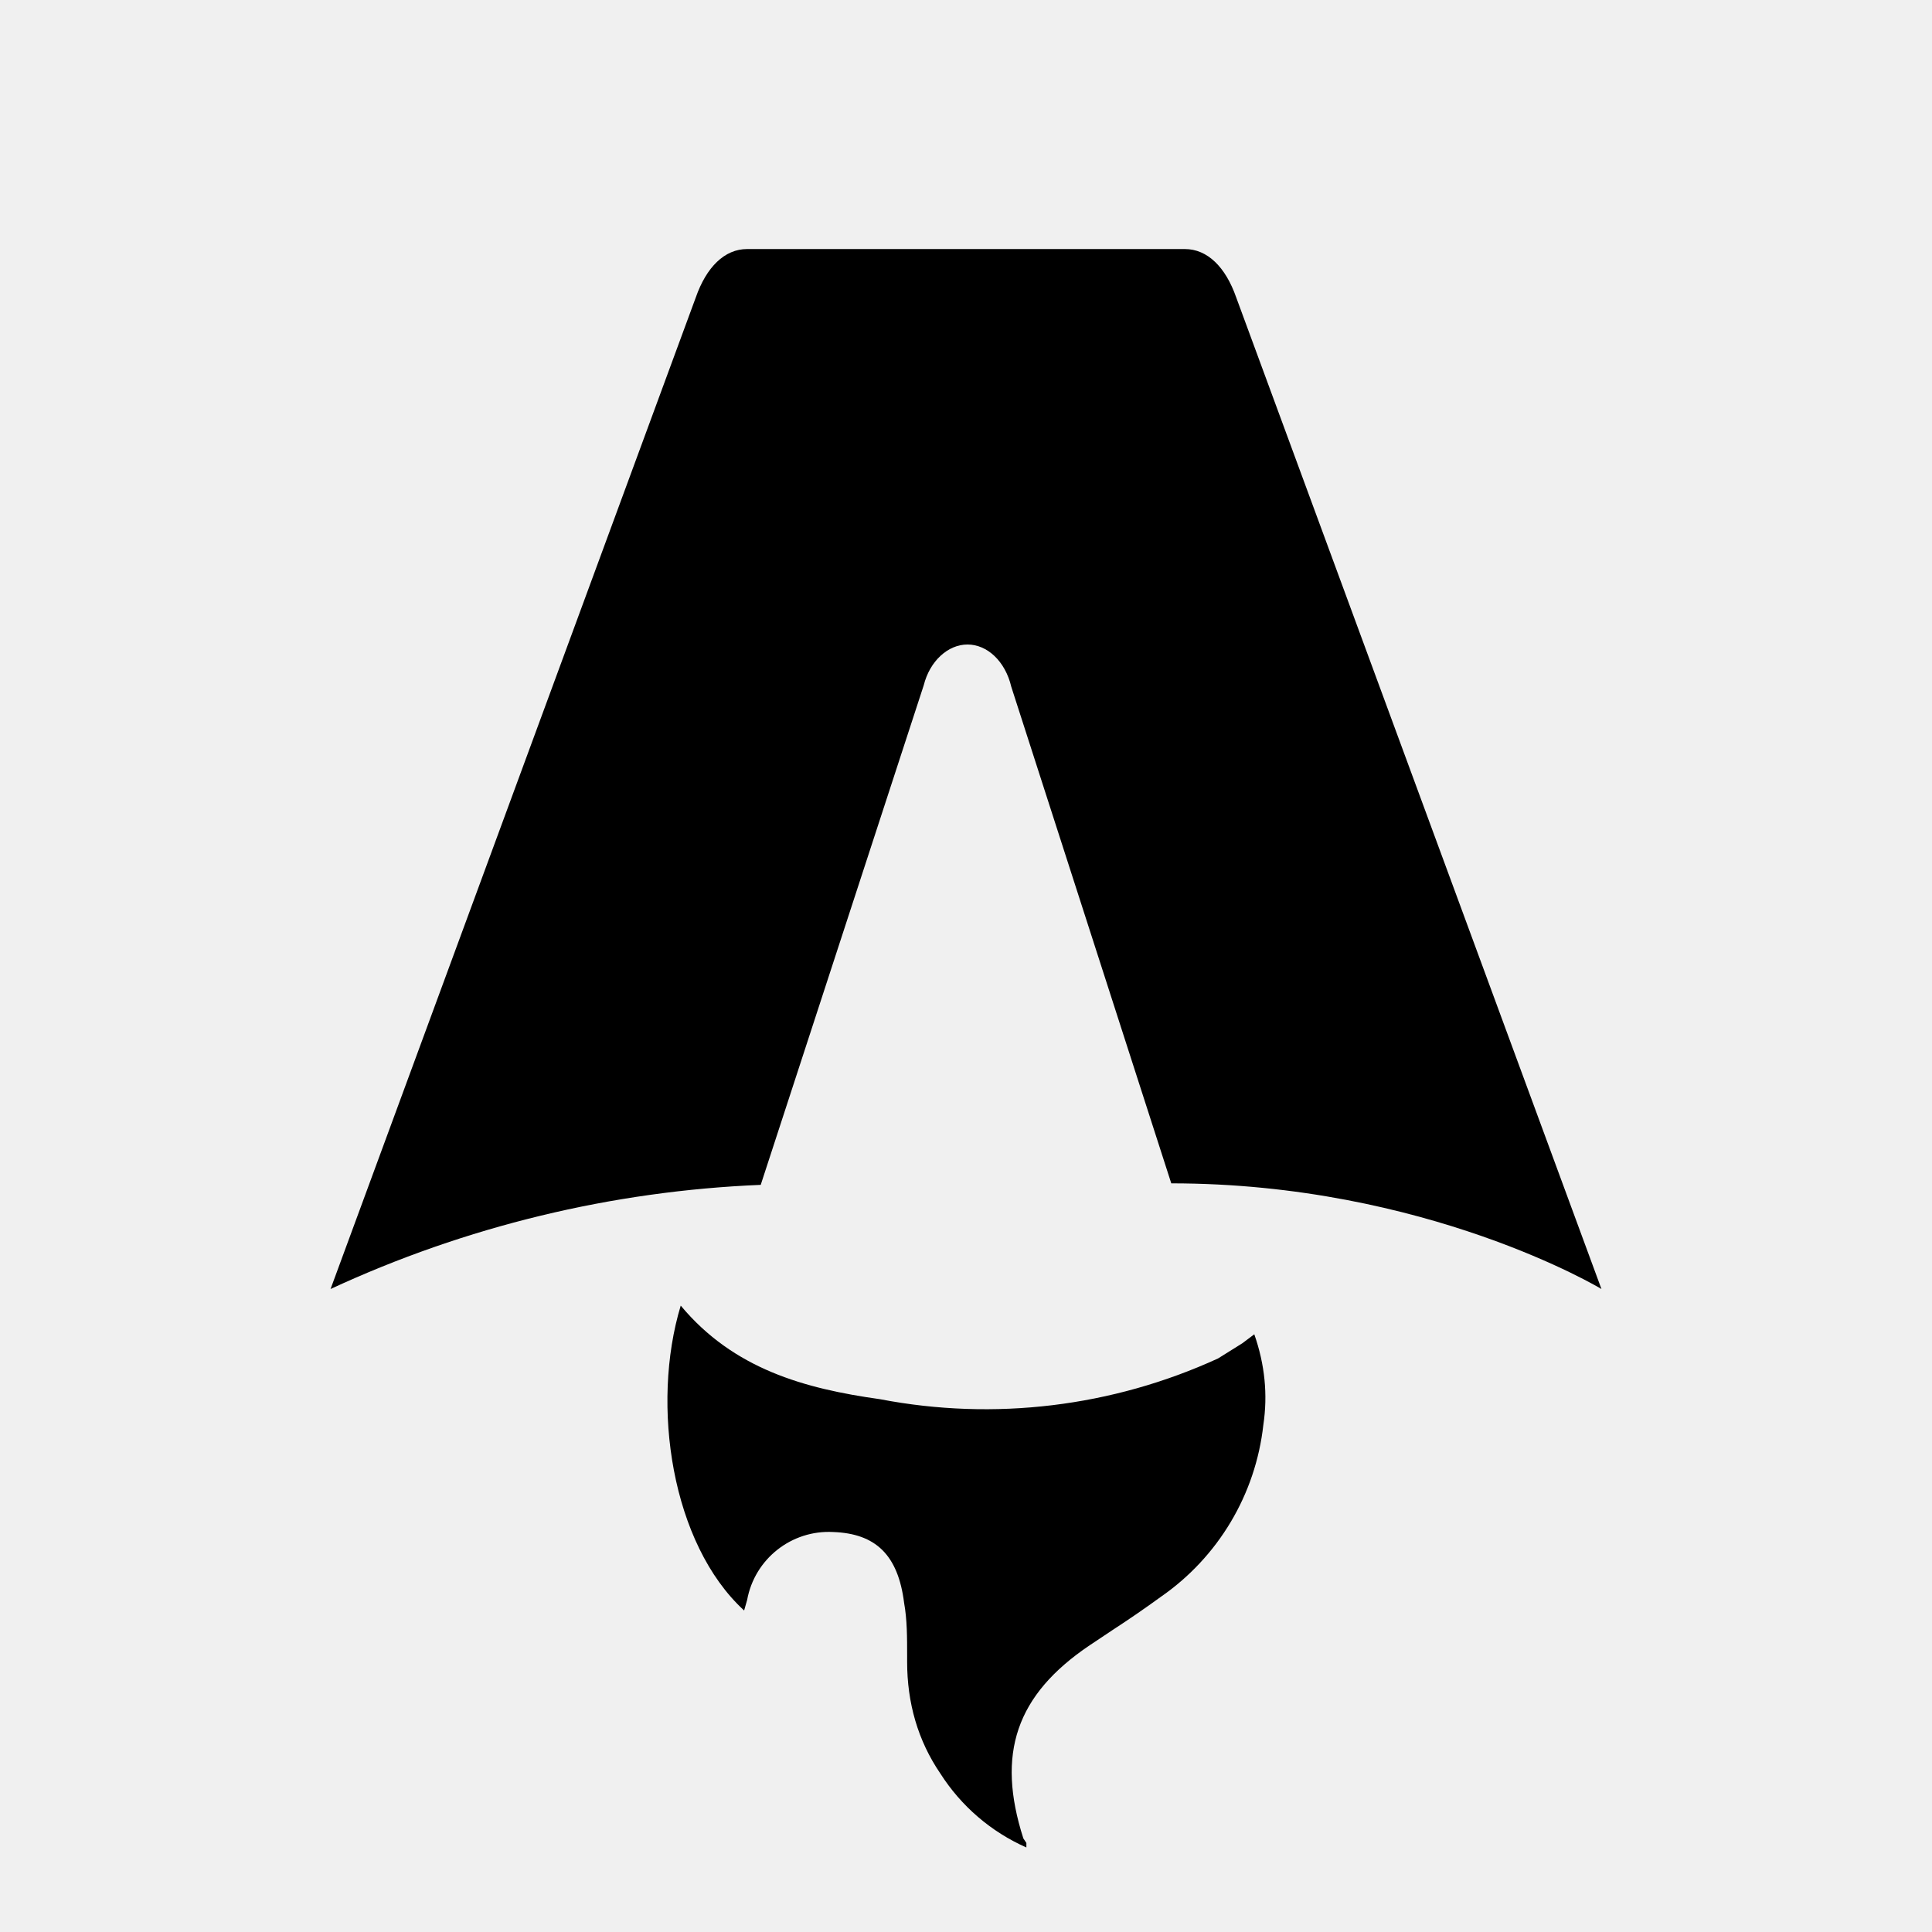
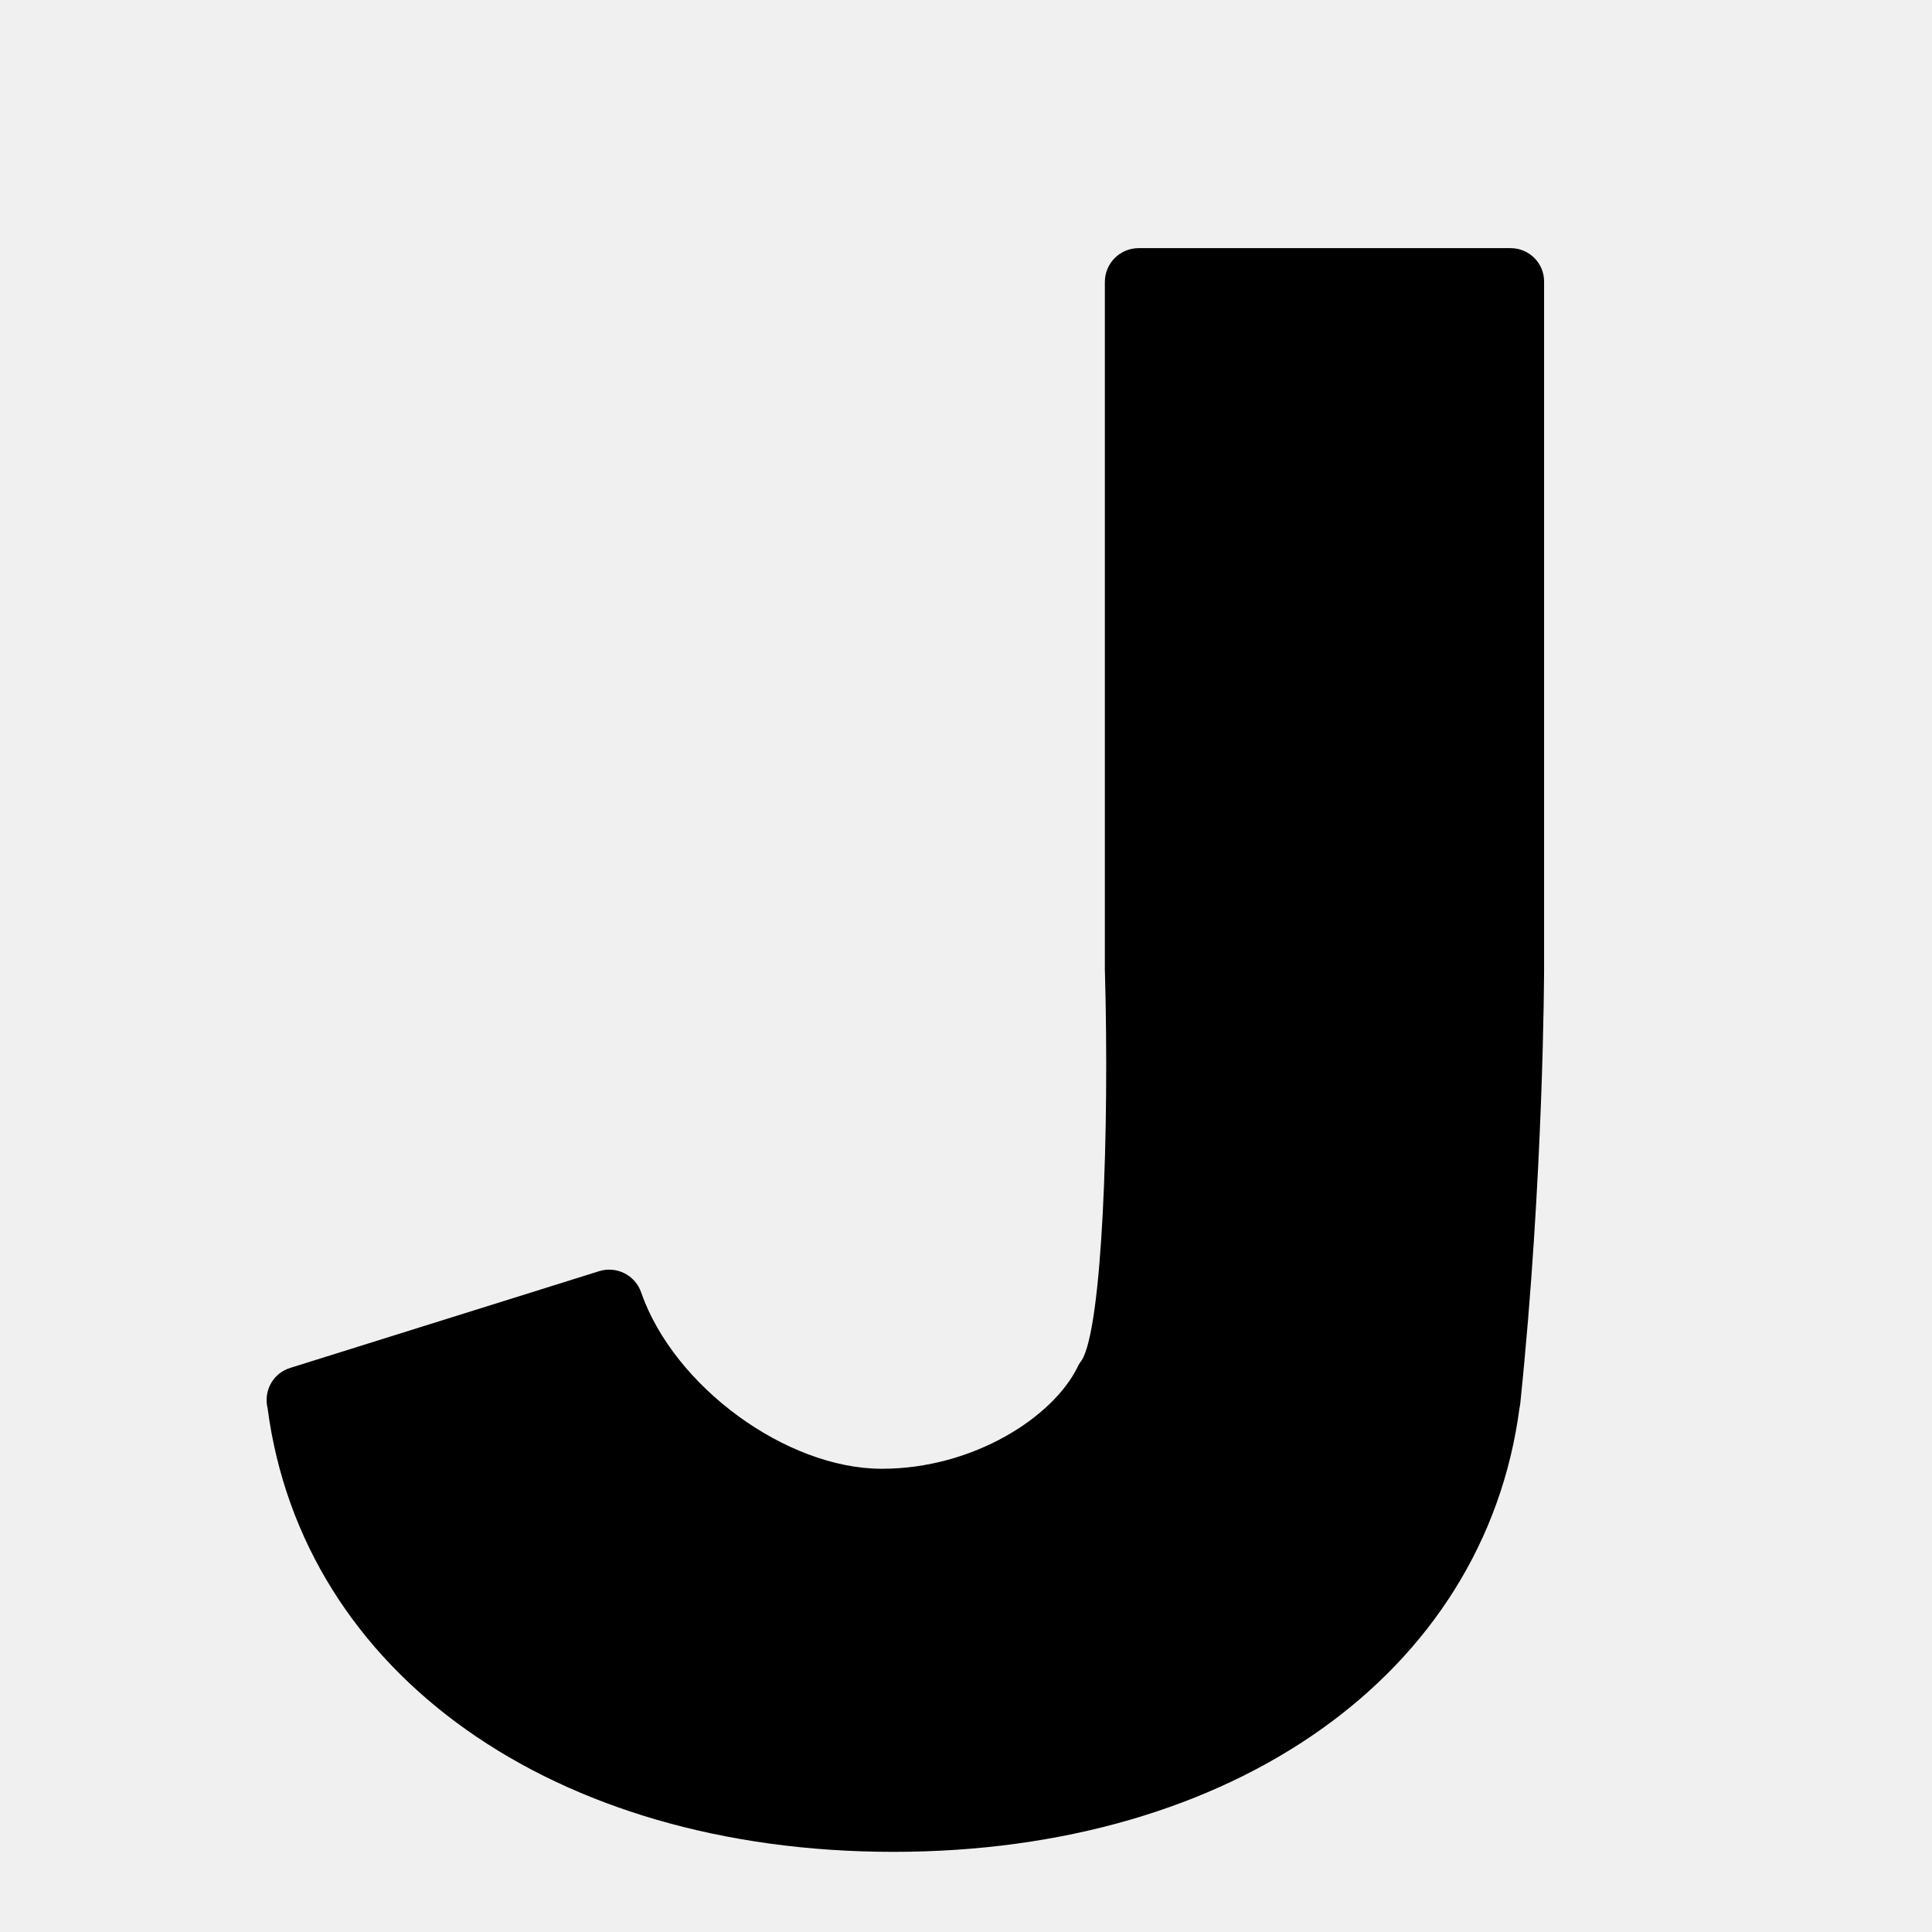
- <svg xmlns="http://www.w3.org/2000/svg" fill="none" viewBox="0 0 128 128">
-   <path d="M50.4 78.5a75.1 75.1 0 0 0-28.5 6.9l24.2-65.7c.7-2 1.9-3.2 3.4-3.2h29c1.5 0 2.7 1.2 3.4 3.2l24.2 65.7s-11.6-7-28.5-7L67 45.5c-.4-1.7-1.6-2.8-2.9-2.8-1.3 0-2.5 1.1-2.9 2.7L50.4 78.5Zm-1.1 28.2Zm-4.2-20.2c-2 6.6-.6 15.8 4.2 20.2a17.5 17.5 0 0 1 .2-.7 5.5 5.5 0 0 1 5.7-4.5c2.8.1 4.3 1.5 4.7 4.7.2 1.1.2 2.3.2 3.5v.4c0 2.7.7 5.2 2.2 7.4a13 13 0 0 0 5.7 4.9v-.3l-.2-.3c-1.8-5.6-.5-9.5 4.4-12.8l1.5-1a73 73 0 0 0 3.2-2.2 16 16 0 0 0 6.8-11.4c.3-2 .1-4-.6-6l-.8.6-1.6 1a37 37 0 0 1-22.4 2.7c-5-.7-9.7-2-13.2-6.2Z" />
+ <svg xmlns="http://www.w3.org/2000/svg" viewBox="0 0 128 128" fill="none">
+   <path d="M100.08 16.44H75.44c-1.24 0-2.24 1-2.24 2.24v45.53c.31 10.84-.18 23.69-1.52 25.89c-.1.13-.2.28-.27.43c-1.6 3.33-6.9 6.78-12.99 6.78c-6.33 0-13.78-5.46-15.94-11.68a2.24 2.24 0 0 0-2.79-1.41l-20.47 6.41c-1.06.33-1.7 1.38-1.53 2.48c.01.07.03.14.04.2c2.32 17.58 18.94 29.38 41.46 29.38c22.53 0 39.16-11.81 41.48-29.4c.02-.1.04-.19.05-.29c1.56-15.02 1.58-28.71 1.58-28.85V18.68c.02-1.23-.98-2.24-2.22-2.24z" />
  <style>
        path { fill: #000; }
        @media (prefers-color-scheme: dark) {
            path { fill: #FFF; }
        }
    </style>
</svg>
